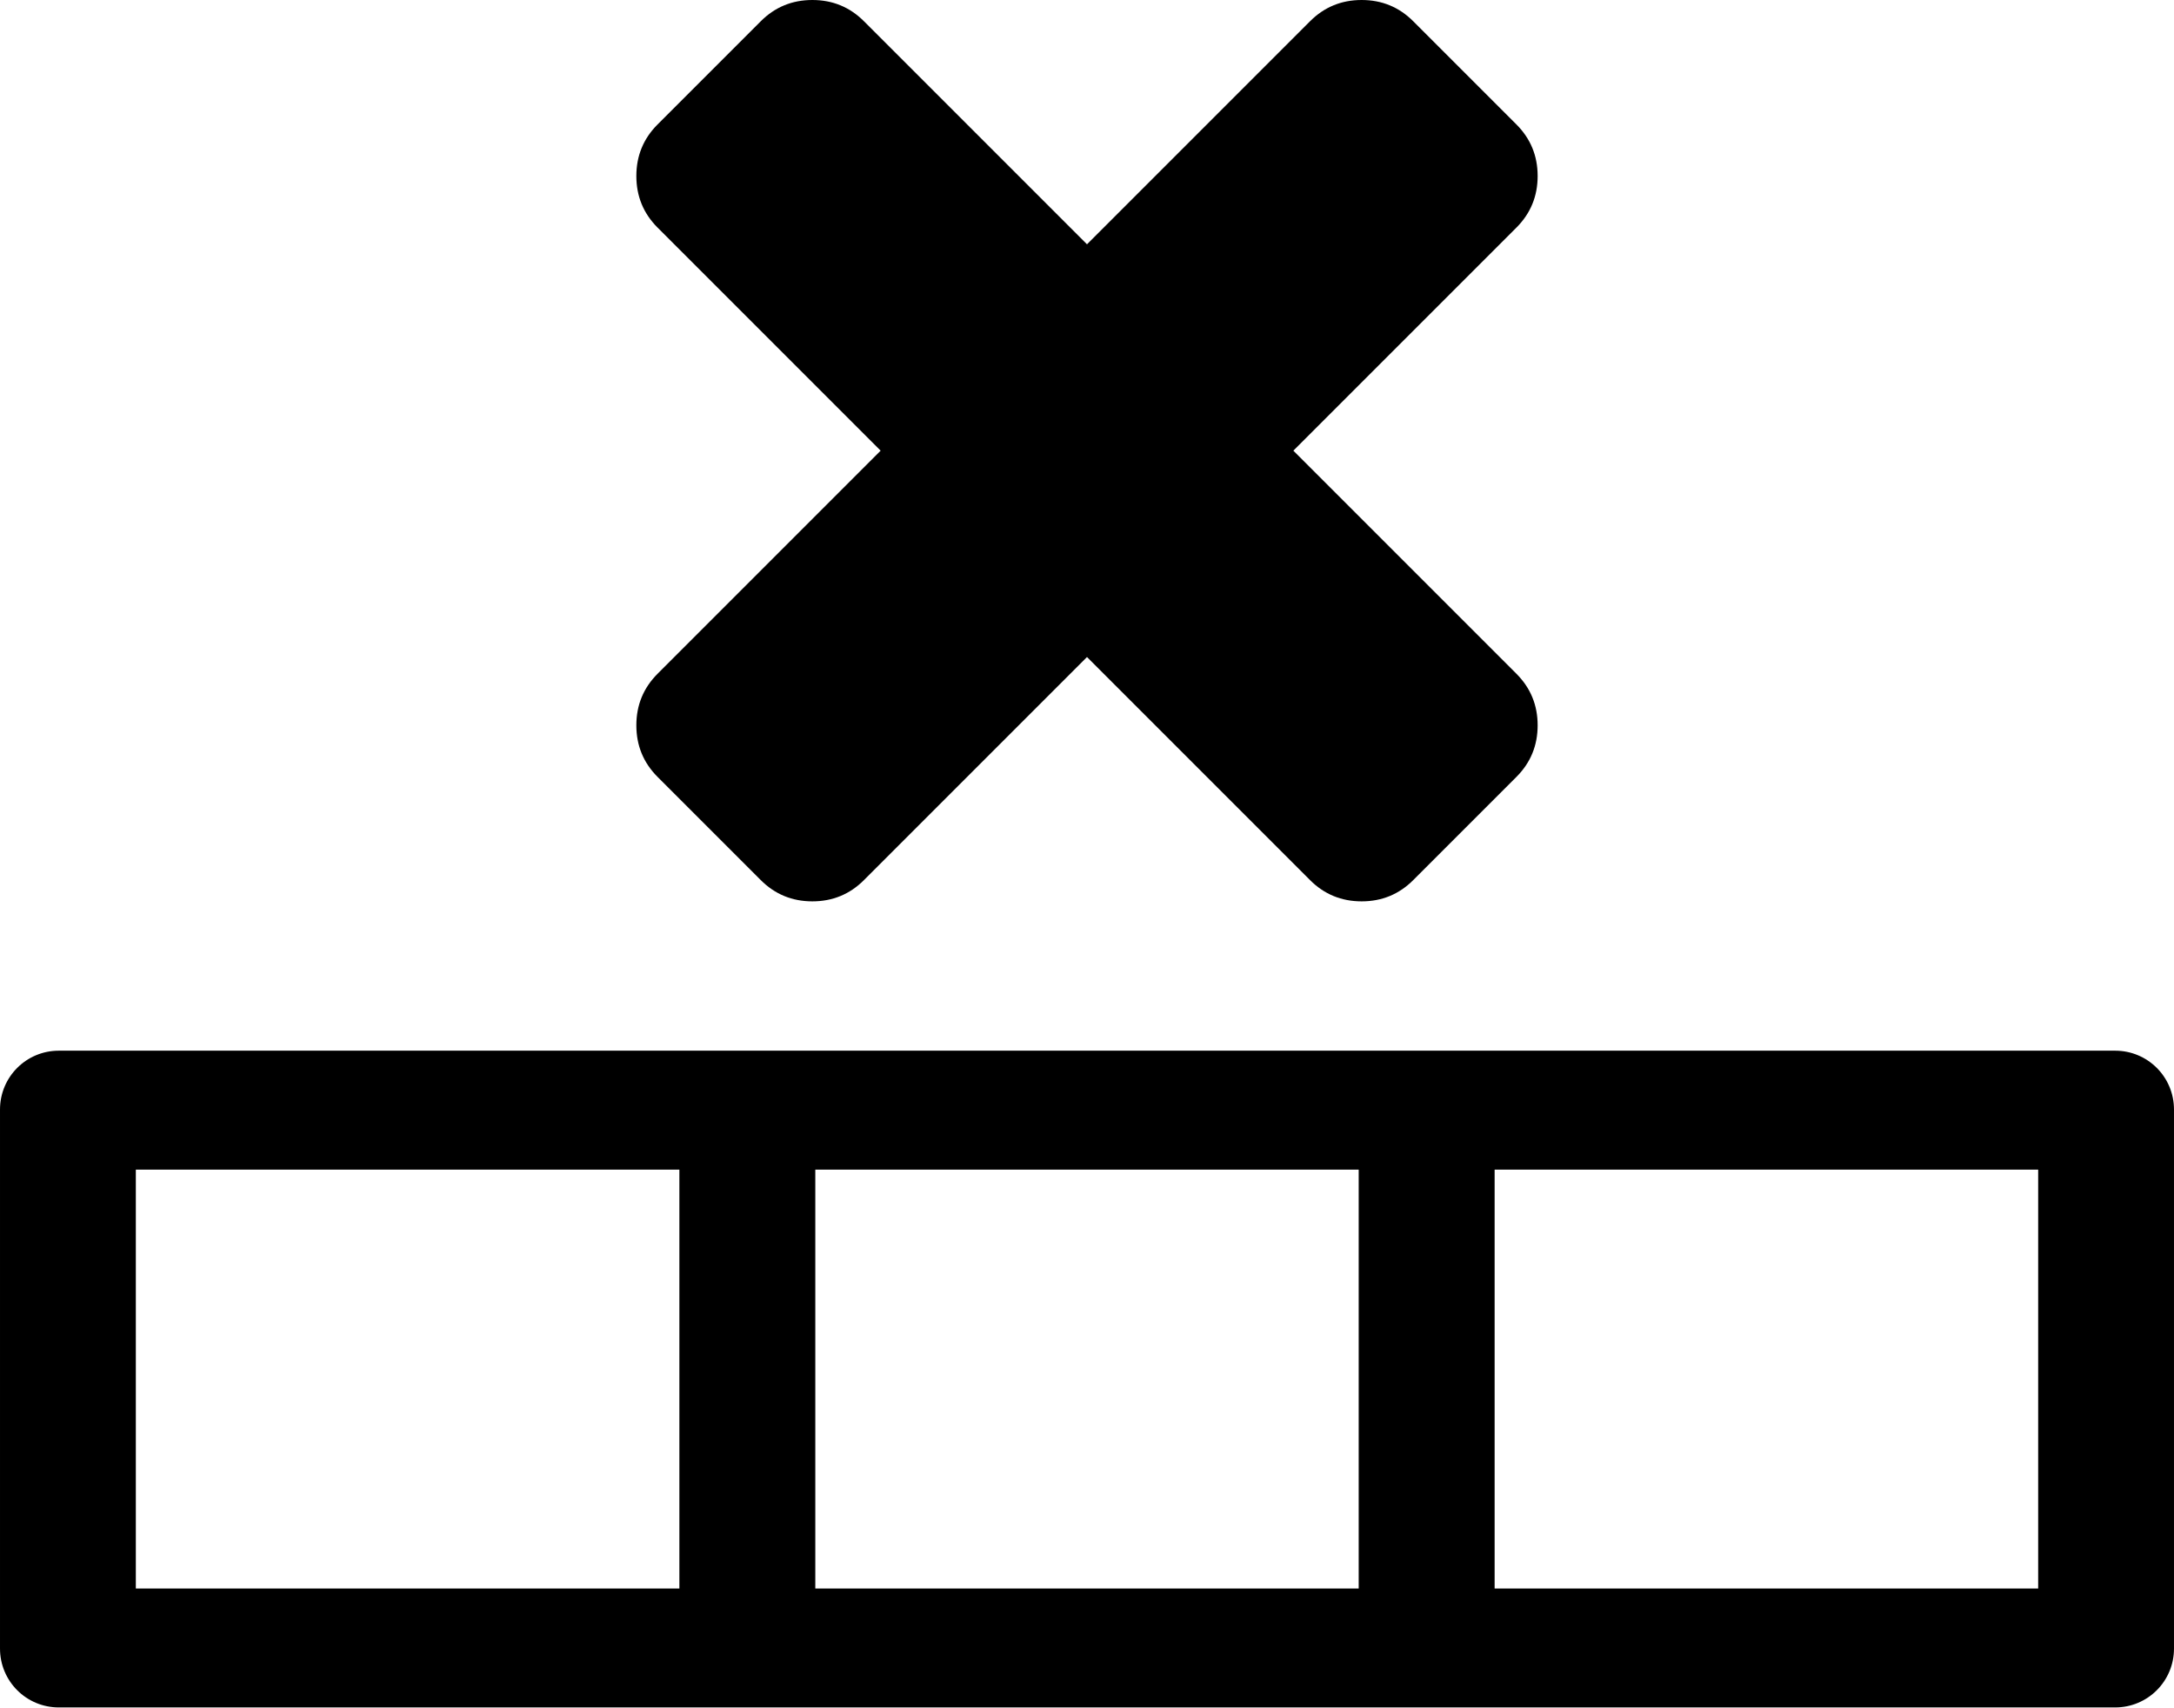
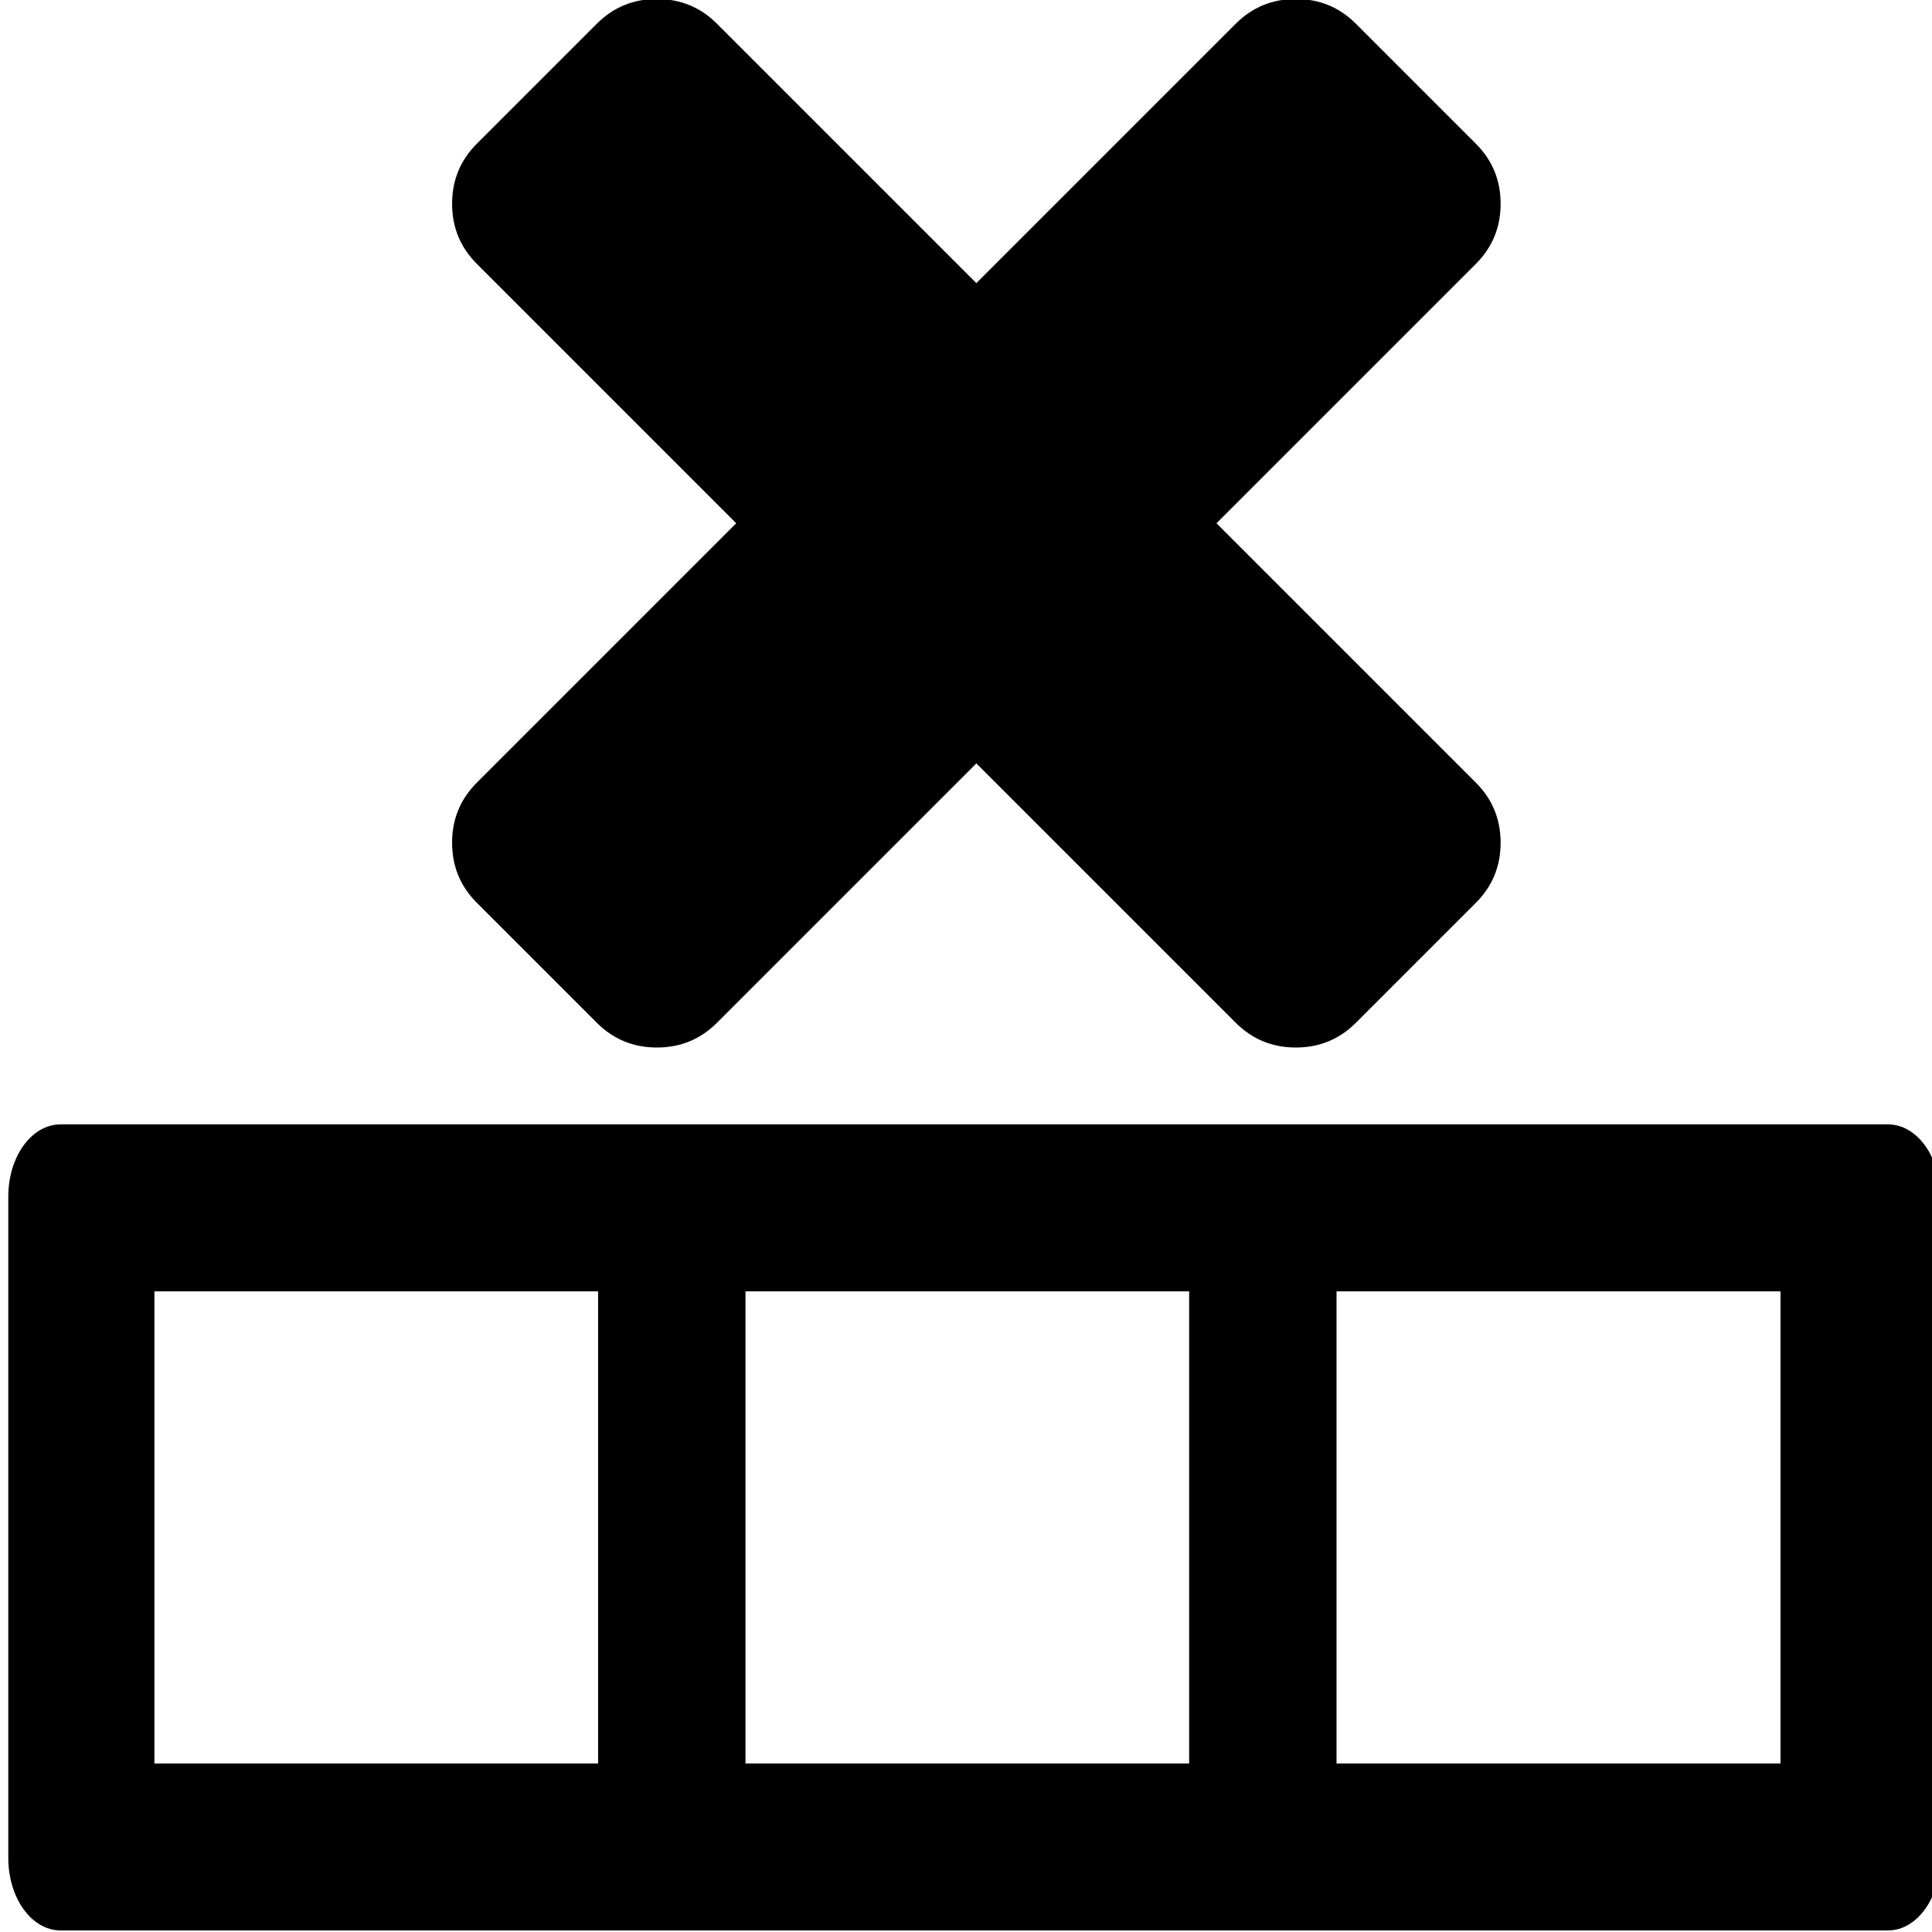
- <svg xmlns="http://www.w3.org/2000/svg" xmlns:ns1="http://www.openswatchbook.org/uri/2009/osb" width="135.467mm" height="106.388mm" viewBox="0 0 480 376.966" id="svg5558" version="1.1">
-   <defs id="defs5560">
-     <linearGradient id="linearGradient4209" ns1:paint="solid">
-       <stop style="stop-color:#ffffff;stop-opacity:1;" offset="0" id="stop4211" />
-     </linearGradient>
-   </defs>
-   <g id="layer1" transform="translate(-322.0874,675.3513)">
-     <g id="g5519" transform="translate(-5139.575,-392.8111)">
-       <path d="m 5801.162,-122.402 q 0,6.7 -4.69,11.391 l -22.781,22.781 q -4.69,4.69 -11.391,4.69 -6.7,0 -11.39,-4.69 l -49.248,-49.248 -49.248,49.248 q -4.69,4.69 -11.39,4.69 -6.7,0 -11.391,-4.69 l -22.781,-22.781 q -4.69,-4.69 -4.69,-11.391 0,-6.7 4.69,-11.39 l 49.248,-49.248 -49.248,-49.248 q -4.69,-4.69 -4.69,-11.391 0,-6.7 4.69,-11.39 l 22.781,-22.781 q 4.69,-4.69 11.391,-4.69 6.7,0 11.39,4.69 l 49.248,49.248 49.248,-49.248 q 4.69,-4.69 11.39,-4.69 6.7,0 11.391,4.69 l 22.781,22.781 q 4.69,4.69 4.69,11.39 0,6.7 -4.69,11.391 l -49.248,49.248 49.248,49.248 q 4.69,4.69 4.69,11.39 z" id="path5085" />
-       <path d="m 12193,14427 0,2610 -3386,0 0,-2610 z m -7620,0 3387,0 0,2610 -3387,0 z m 11854,2610 -3387,0 0,-2610 3387,0 z m 846.341,-2984.224 0,3358.445 c 0,203.256 -163.632,366.889 -366.889,366.889 l -12812.889,0 c -203.256,0 -366.889,-163.633 -366.889,-366.889 l 0,-3358.445 c 0,-203.256 163.632,-366.888 366.889,-366.888 l 12812.889,0 c 203.257,0 366.889,163.632 366.889,366.888 z" style="clip-rule:evenodd;fill:#000000;fill-rule:evenodd;image-rendering:optimizeQuality;shape-rendering:geometricPrecision;text-rendering:geometricPrecision" transform="matrix(-0.03543307,0,0,0.03543307,6073.71,-535.5068)" id="polygon3366-49-8-3-5-7" />
+ <svg xmlns="http://www.w3.org/2000/svg" id="svg3446" height="3.95mm" width="3.951mm" version="1.1" viewBox="0 0 14 13.995">
+   <g id="layer1" transform="translate(764.76 127.54)">
+     <g id="g3692-9" transform="translate(-3524.7 -309.95)">
+       <path id="path5085-1-5" d="m2764.7 190q-0.256 0-0.435-0.179l-0.87-0.87q-0.179-0.179-0.179-0.435t0.179-0.435l1.88-1.88-1.88-1.88q-0.179-0.179-0.179-0.435t0.179-0.435l0.87-0.87q0.179-0.179 0.435-0.179t0.435 0.179l1.88 1.88 1.88-1.88q0.179-0.179 0.435-0.179t0.435 0.179l0.87 0.87q0.179 0.179 0.179 0.435t-0.179 0.435l-1.88 1.88 1.88 1.88q0.179 0.179 0.179 0.435t-0.179 0.435l-0.87 0.87q-0.179 0.179-0.435 0.179t-0.435-0.179l-1.88-1.88-1.88 1.88q-0.179 0.179-0.435 0.179z" />
+       <path id="polygon3366-49-8-3-4" style="image-rendering:optimizeQuality;shape-rendering:geometricPrecision" d="m2774 191.08c0-0.29-0.169-0.523-0.379-0.523h-13.242c-0.21 0-0.379 0.233-0.379 0.523v4.793c0 0.29 0.169 0.525 0.379 0.525h13.242c0.21 0 0.379-0.235 0.379-0.525v-4.793zm-1.158 0.687v3.421h-3.217v-3.421h3.217zm-4.285 0v3.421h-3.215v-3.421h3.215zm-4.283 0v3.421h-3.215v-3.421h3.215z" fill-rule="evenodd" clip-rule="evenodd" />
    </g>
  </g>
</svg>
